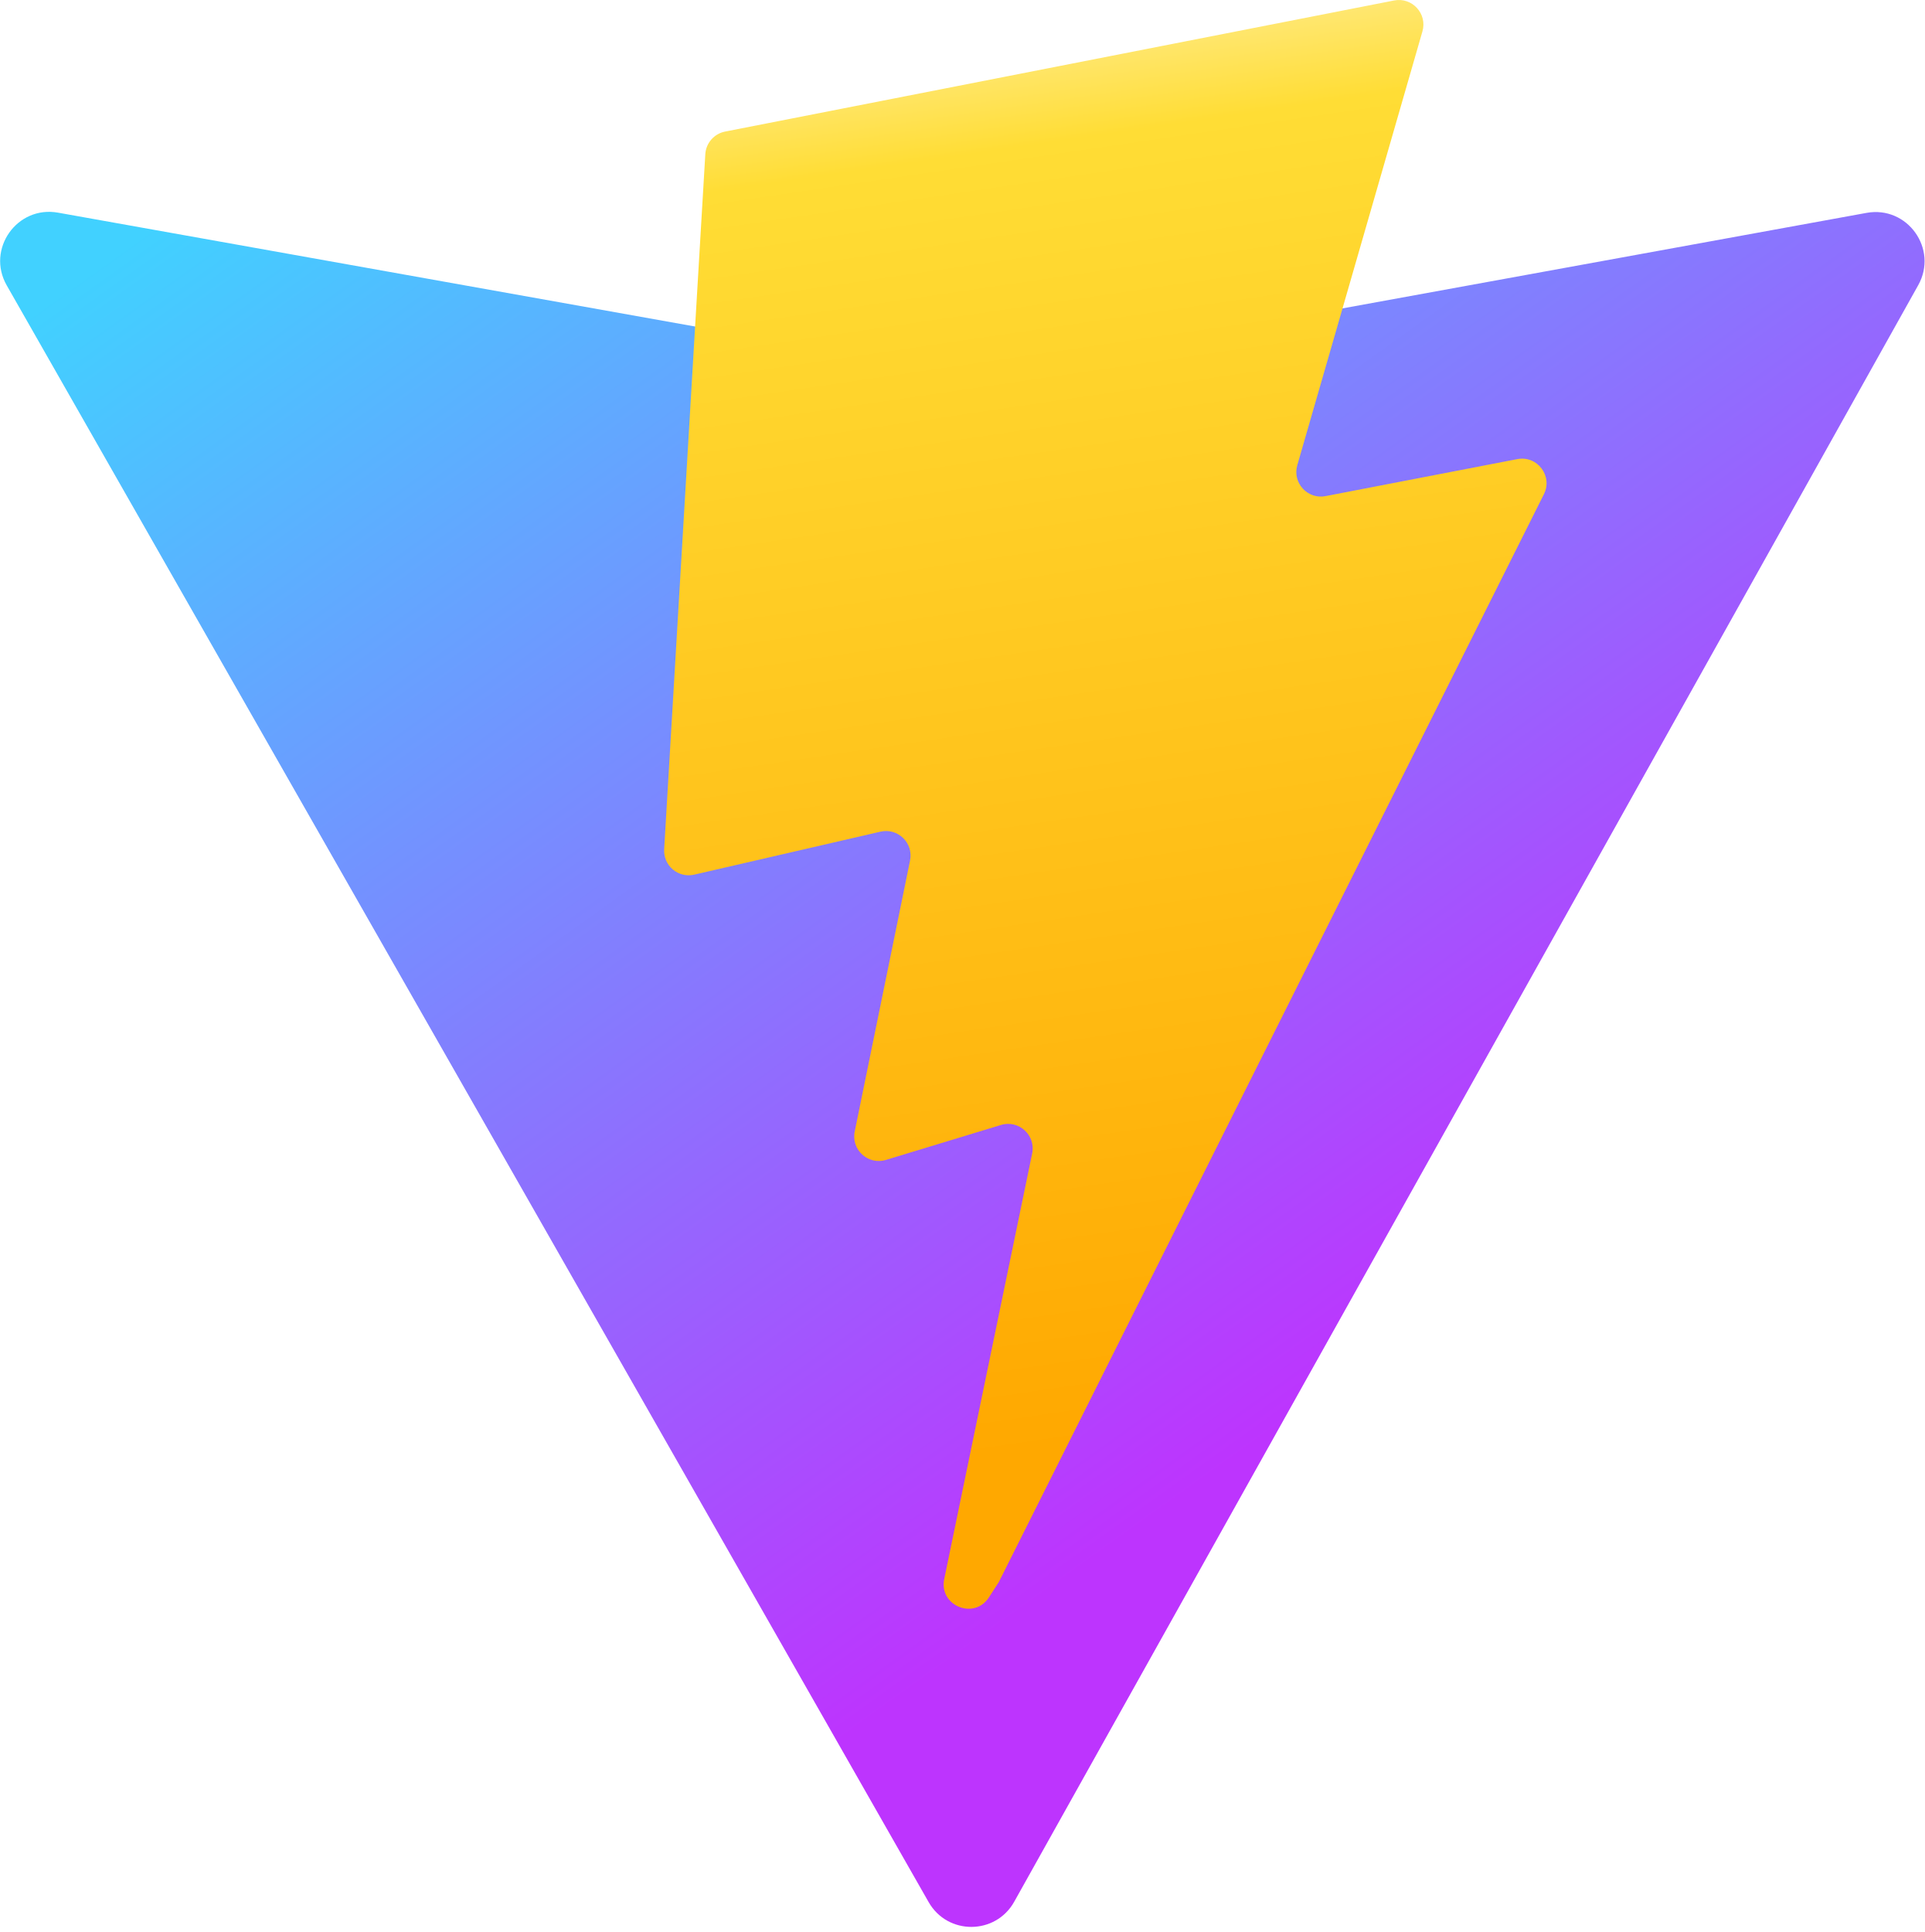
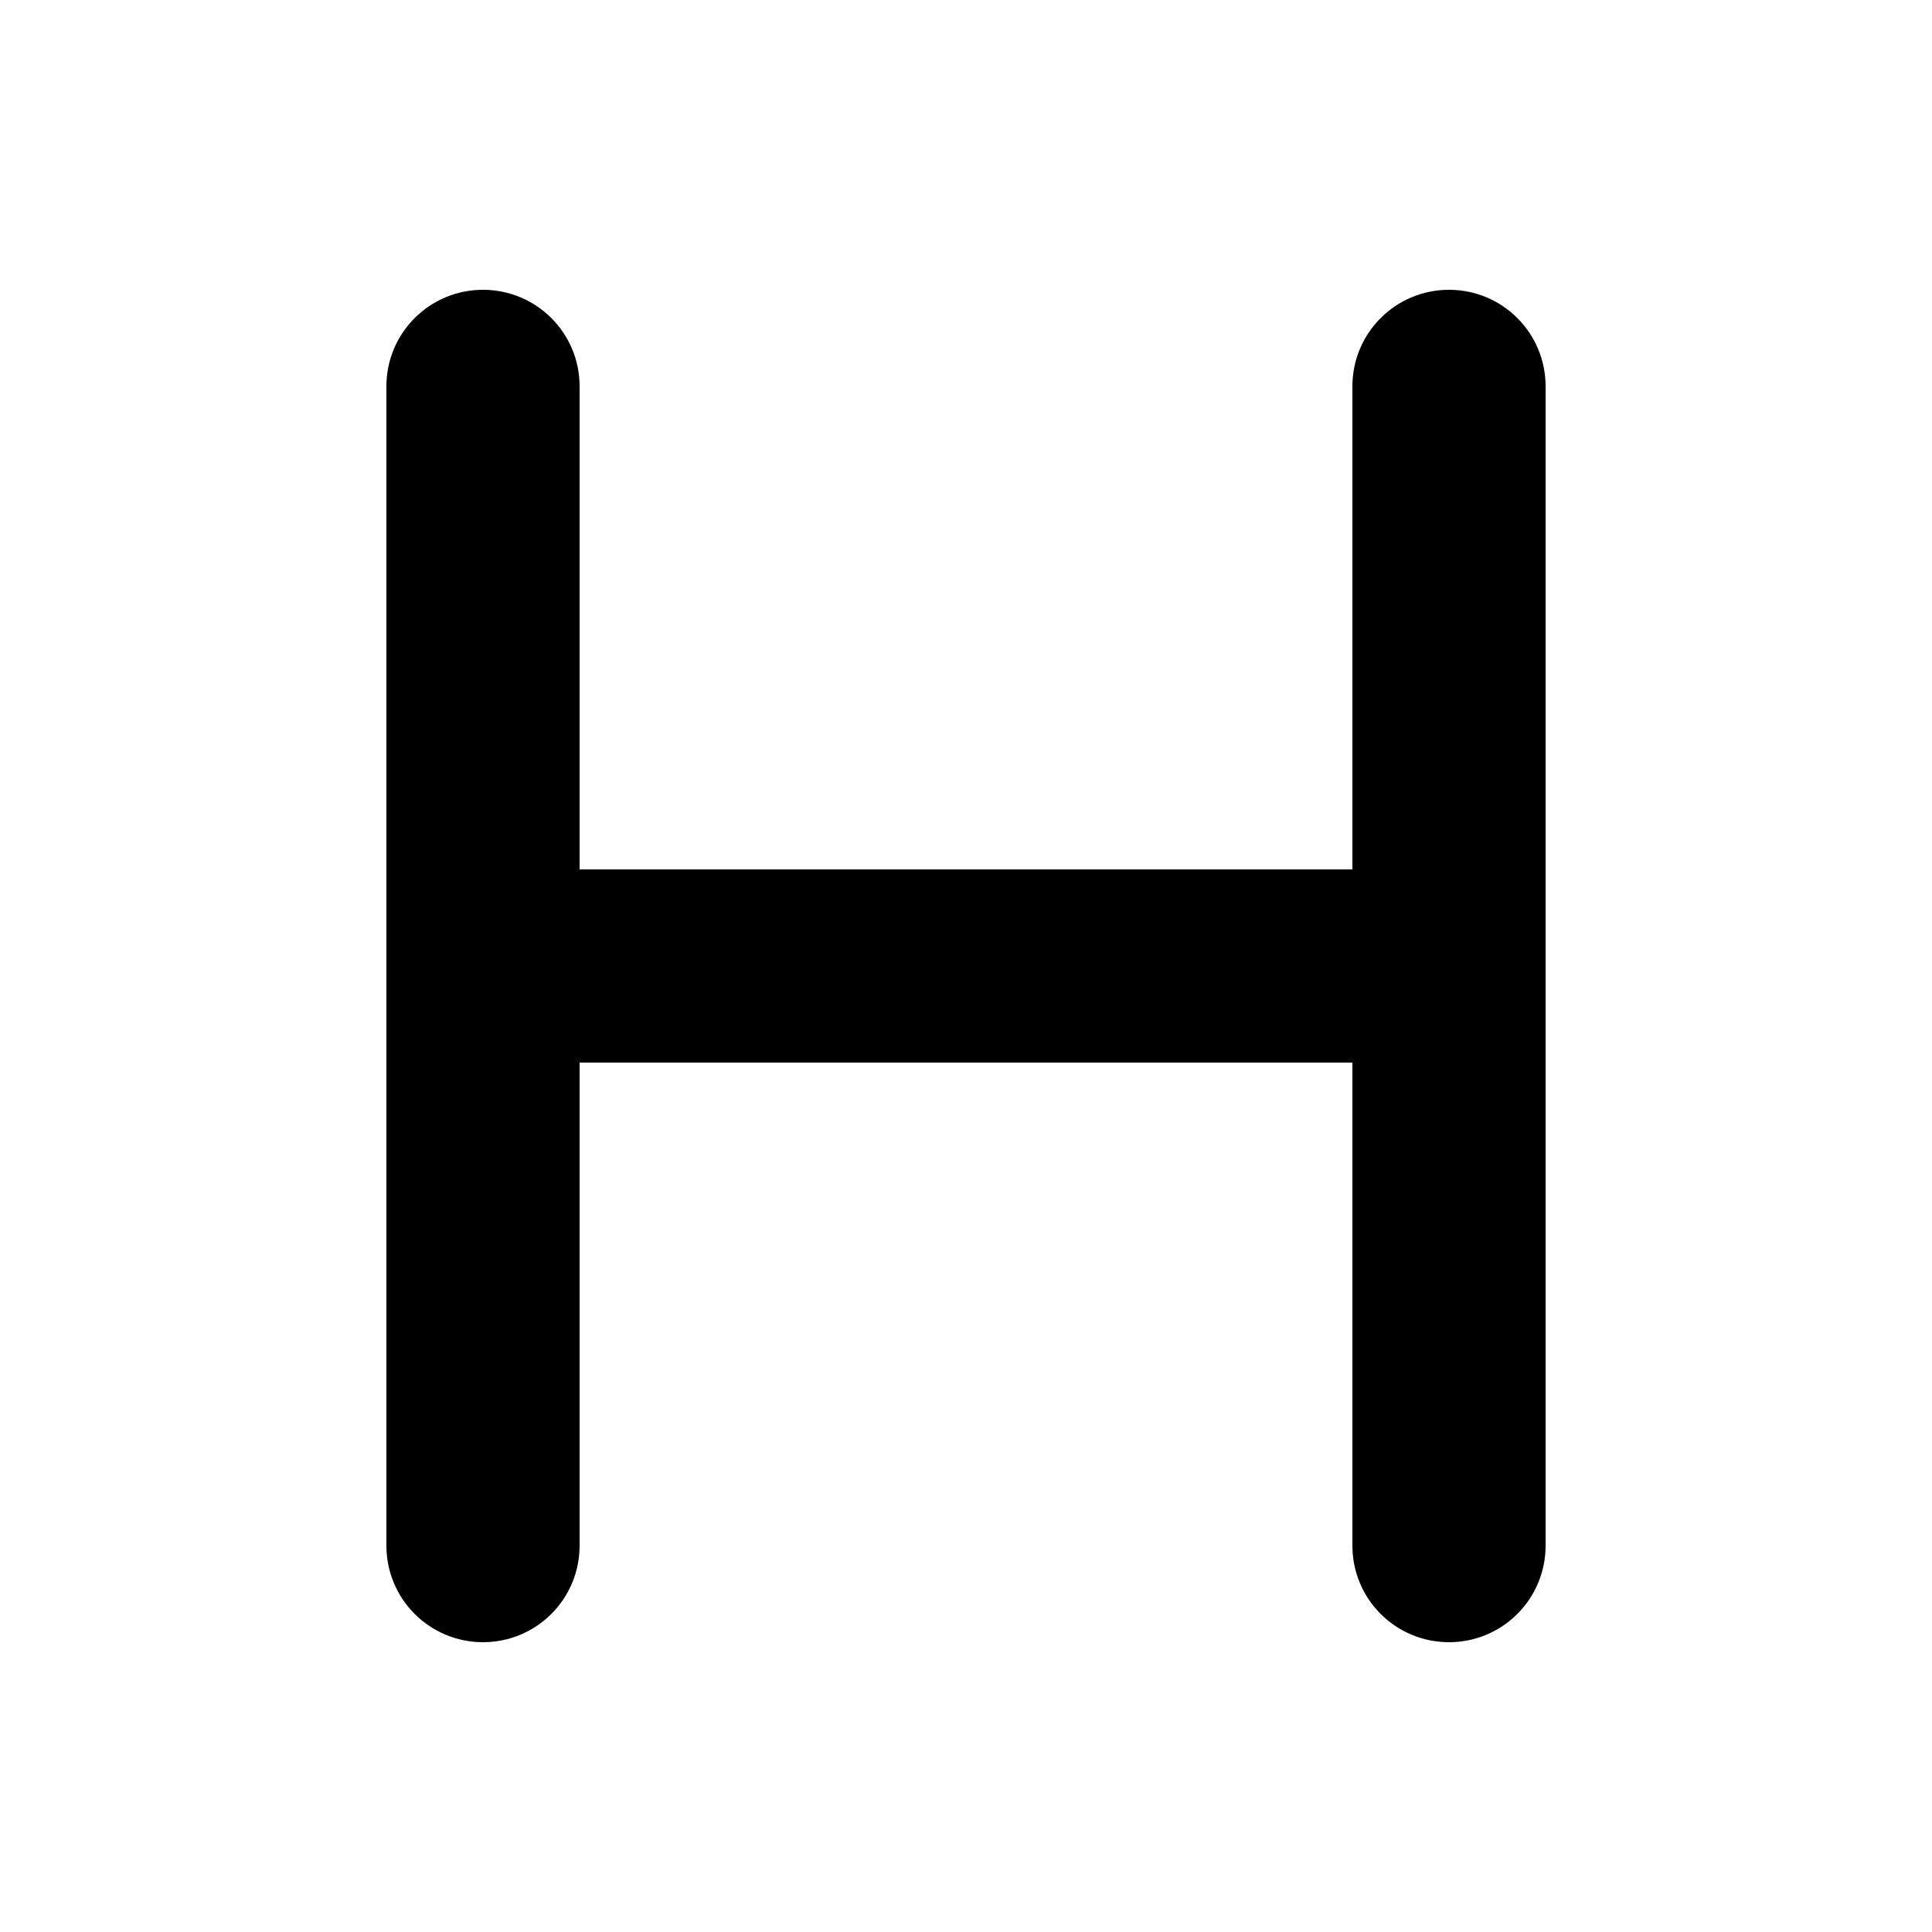
- <svg xmlns="http://www.w3.org/2000/svg" aria-hidden="true" role="img" class="iconify iconify--logos" width="31.88" height="32" preserveAspectRatio="xMidYMid meet" viewBox="0 0 256 257">
-   <defs>
-     <linearGradient id="IconifyId1813088fe1fbc01fb466" x1="-.828%" x2="57.636%" y1="7.652%" y2="78.411%">
-       <stop offset="0%" stop-color="#41D1FF" />
-       <stop offset="100%" stop-color="#BD34FE" />
-     </linearGradient>
-     <linearGradient id="IconifyId1813088fe1fbc01fb467" x1="43.376%" x2="50.316%" y1="2.242%" y2="89.03%">
-       <stop offset="0%" stop-color="#FFEA83" />
-       <stop offset="8.333%" stop-color="#FFDD35" />
-       <stop offset="100%" stop-color="#FFA800" />
-     </linearGradient>
-   </defs>
-   <path fill="url(#IconifyId1813088fe1fbc01fb466)" d="M255.153 37.938L134.897 252.976c-2.483 4.44-8.862 4.466-11.382.048L.875 37.958c-2.746-4.814 1.371-10.646 6.827-9.67l120.385 21.517a6.537 6.537 0 0 0 2.322-.004l117.867-21.483c5.438-.991 9.574 4.796 6.877 9.62Z" />
-   <path fill="url(#IconifyId1813088fe1fbc01fb467)" d="M185.432.063L96.44 17.501a3.268 3.268 0 0 0-2.634 3.014l-5.474 92.456a3.268 3.268 0 0 0 3.997 3.378l24.777-5.718c2.318-.535 4.413 1.507 3.936 3.838l-7.361 36.047c-.495 2.426 1.782 4.5 4.151 3.78l15.304-4.649c2.372-.72 4.652 1.36 4.15 3.788l-11.698 56.621c-.732 3.542 3.979 5.473 5.943 2.437l1.313-2.028l72.516-144.72c1.215-2.423-.88-5.186-3.54-4.672l-25.505 4.922c-2.396.462-4.435-1.77-3.759-4.114l16.646-57.705c.677-2.35-1.37-4.583-3.769-4.113Z" />
+ <svg xmlns="http://www.w3.org/2000/svg" viewBox="0 0 640 640">
+   <path d="M448 352L448 512C448 529.7 462.3 544 480 544C497.7 544 512 529.7 512 512L512 128C512 110.3 497.7 96 480 96C462.3 96 448 110.3 448 128L448 288L192 288L192 128C192 110.3 177.7 96 160 96C142.3 96 128 110.3 128 128L128 512C128 529.7 142.3 544 160 544C177.7 544 192 529.7 192 512L192 352L448 352z" />
</svg>
